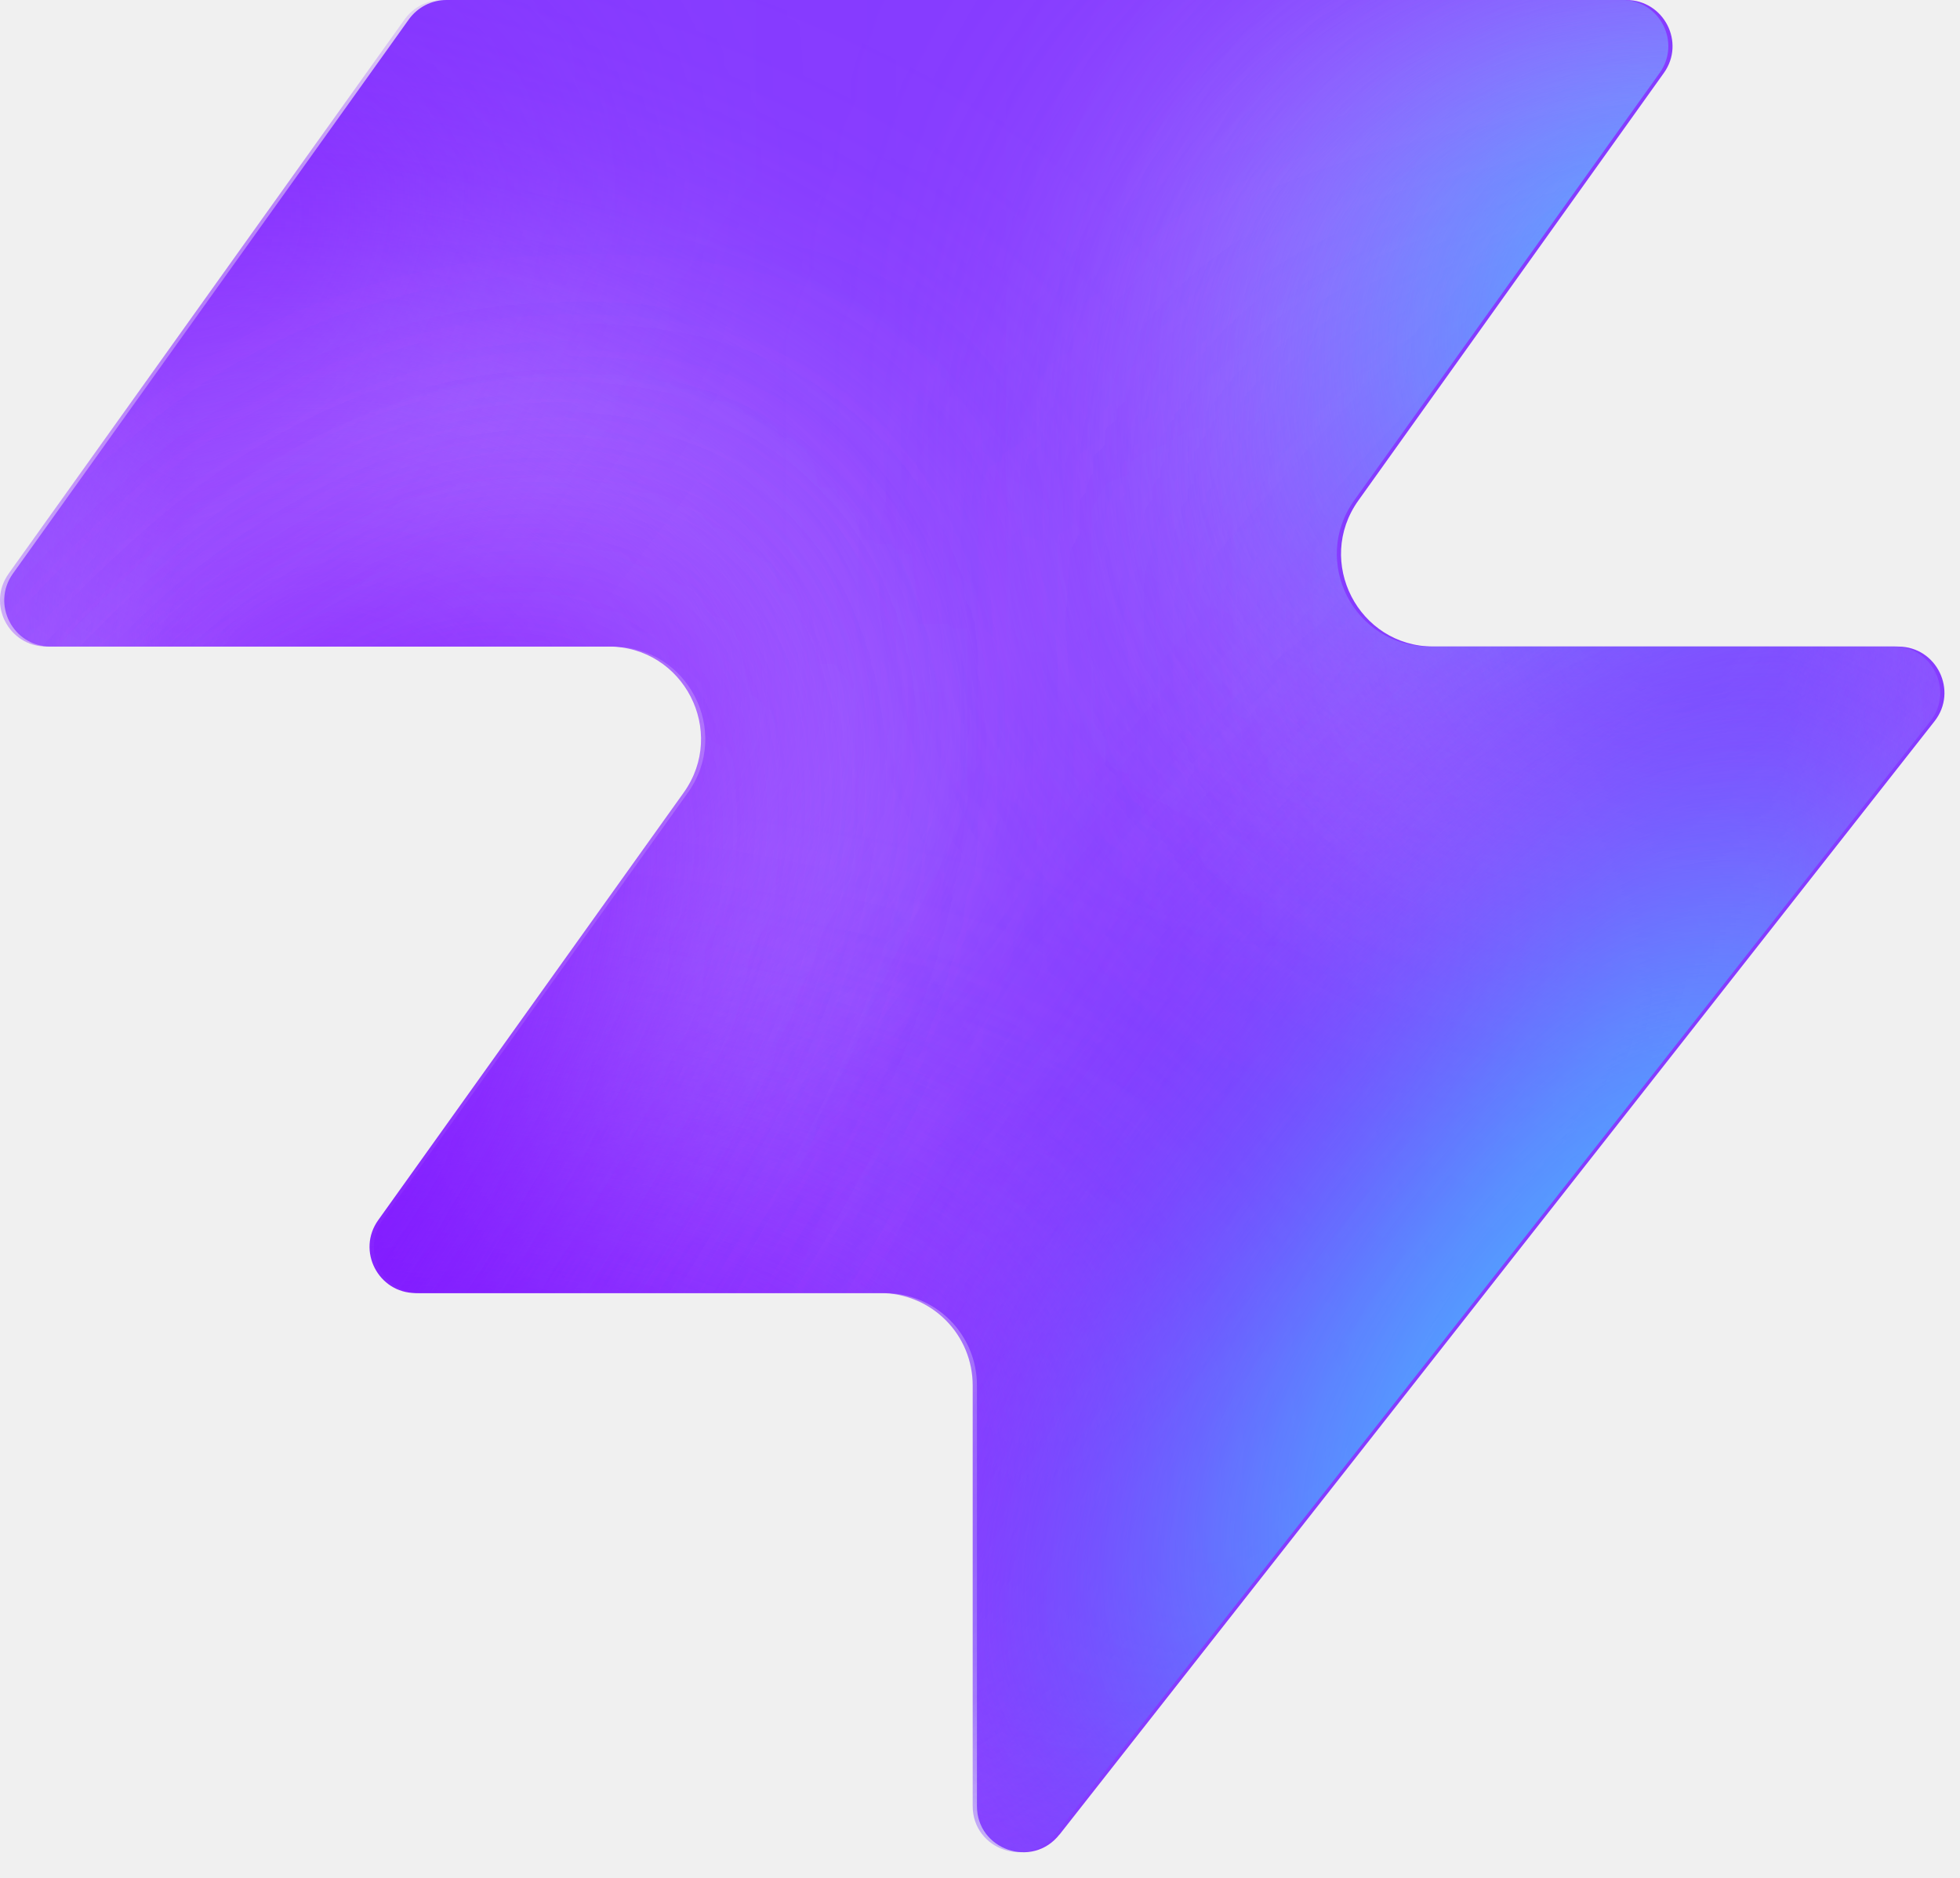
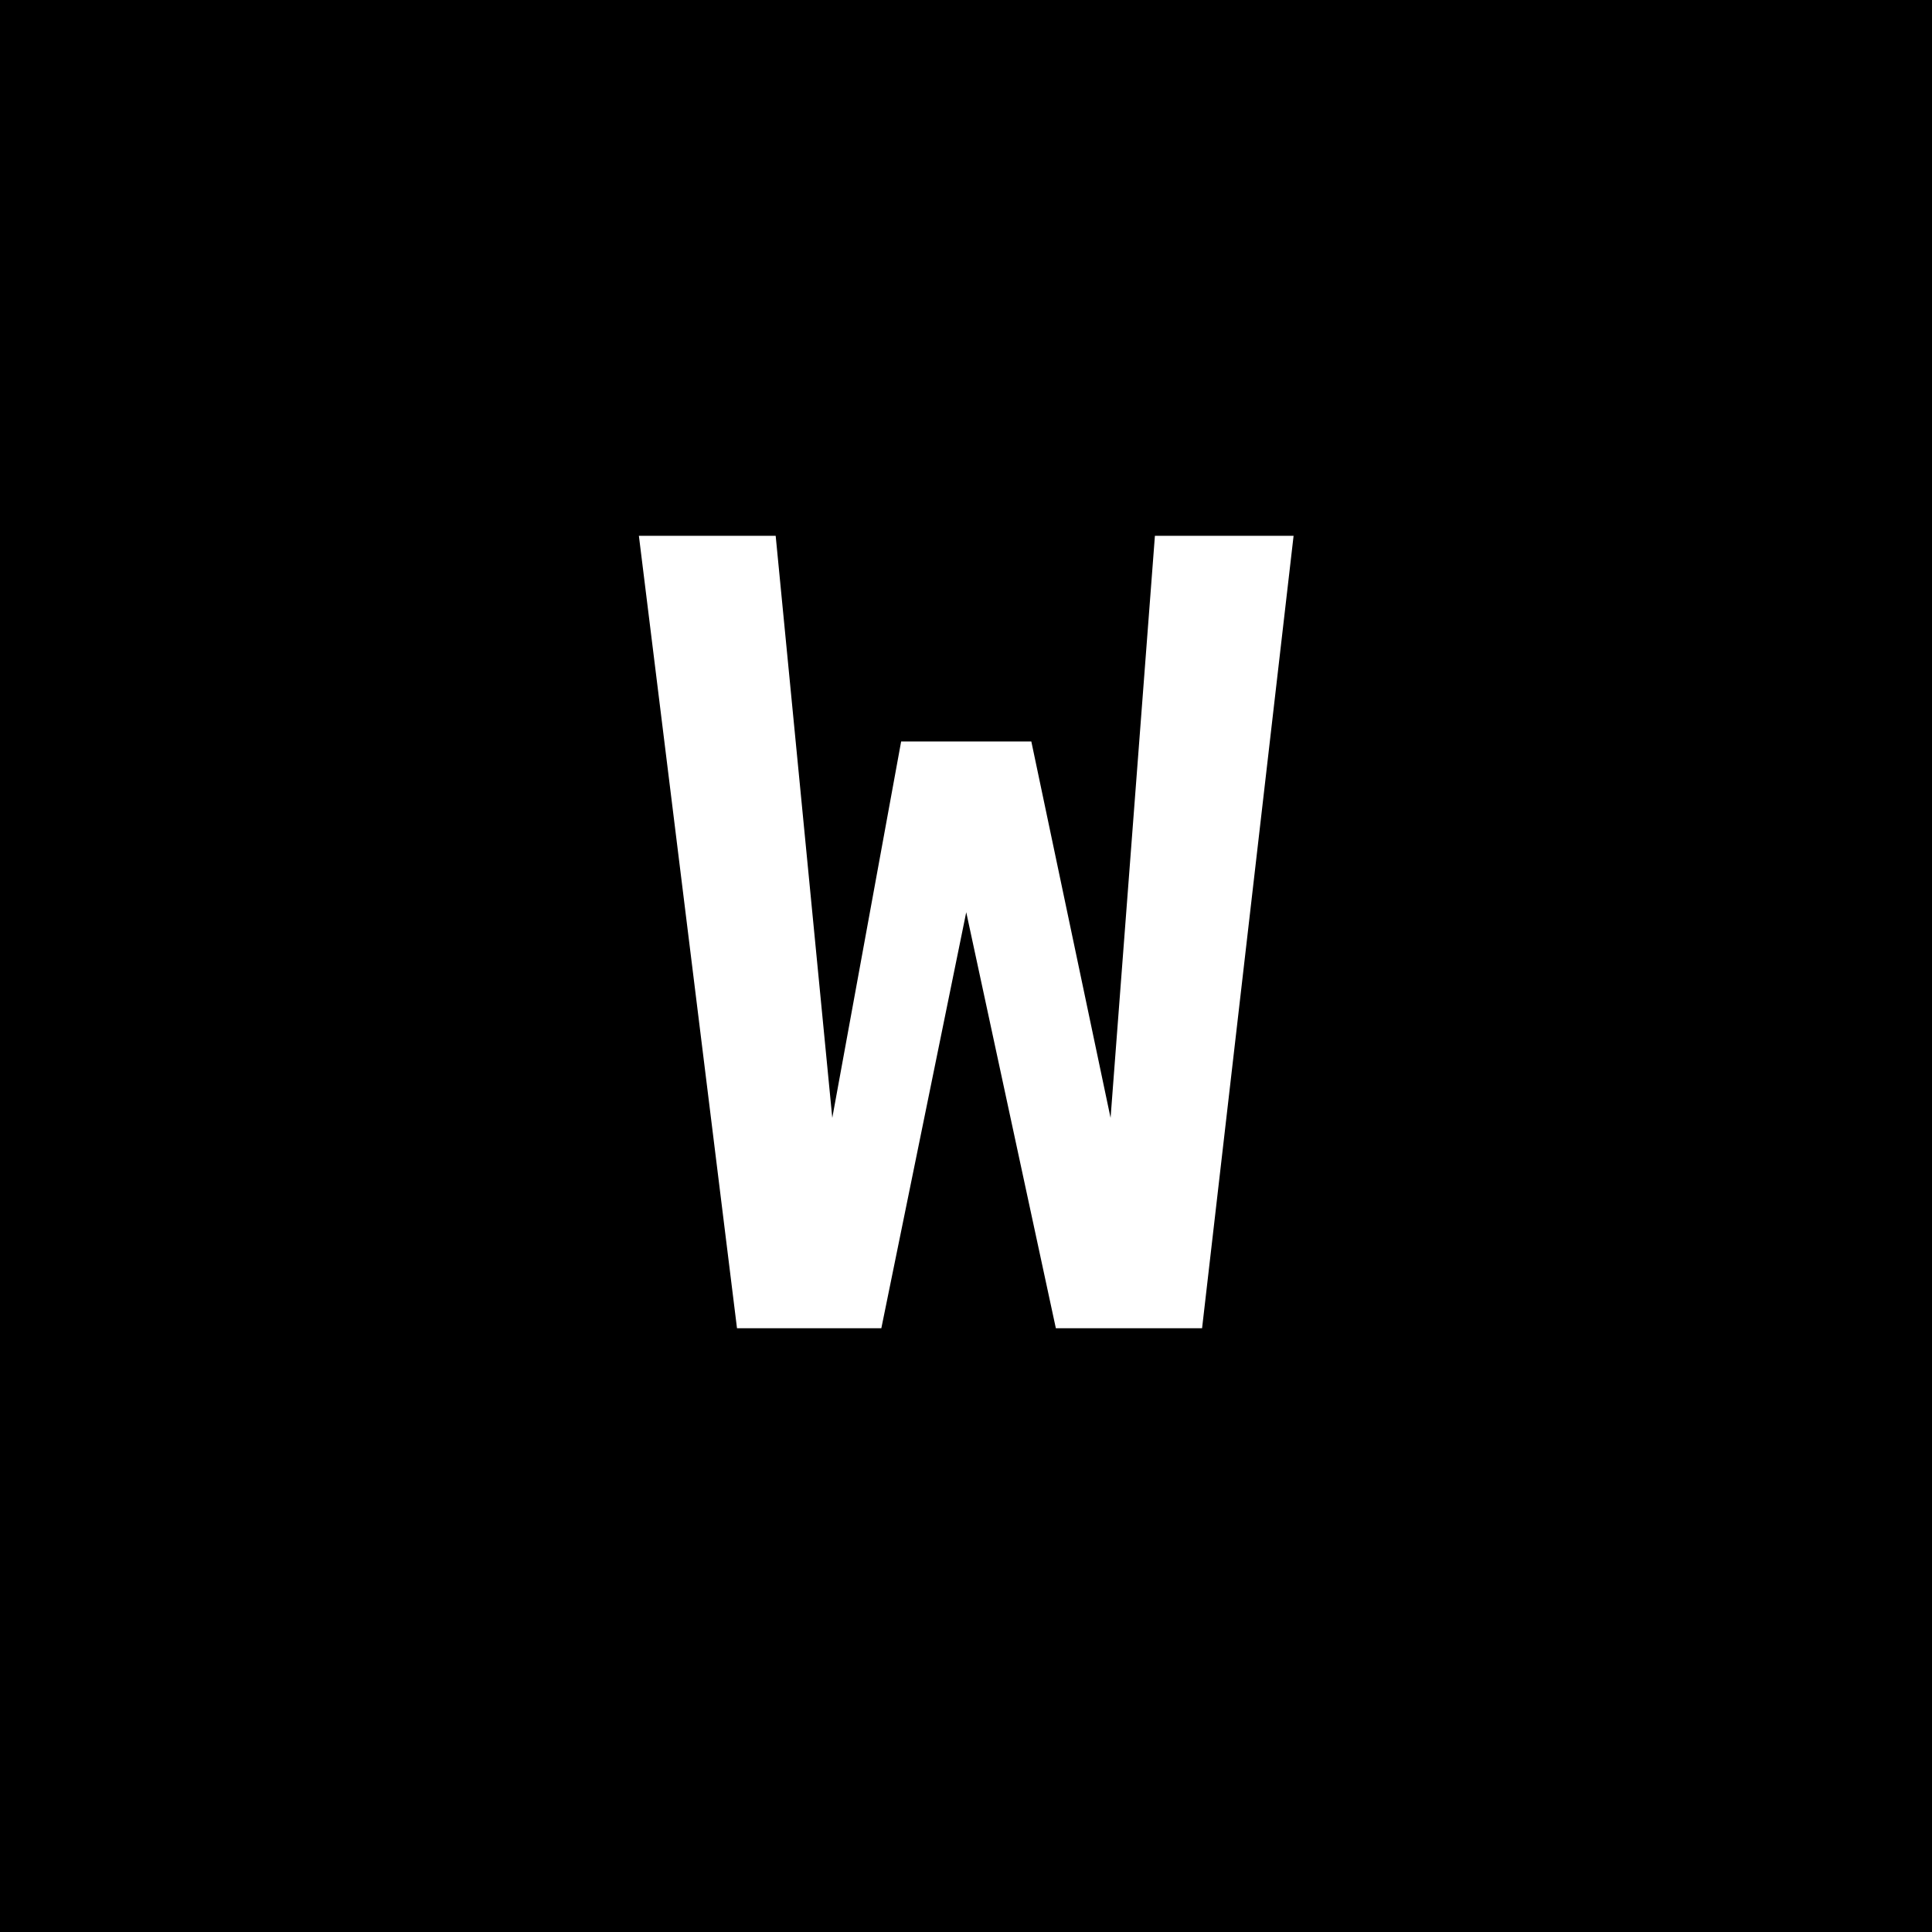
- <svg xmlns="http://www.w3.org/2000/svg" width="48" height="46" fill="none" viewBox="0 0 48 46">
-   <path fill="#863bff" d="M25.946 44.938c-.664.845-2.021.375-2.021-.698V33.937a2.26 2.26 0 0 0-2.262-2.262H10.287c-.92 0-1.456-1.04-.92-1.788l7.48-10.471c1.07-1.497 0-3.578-1.842-3.578H1.237c-.92 0-1.456-1.04-.92-1.788L10.013.474c.214-.297.556-.474.92-.474h28.894c.92 0 1.456 1.04.92 1.788l-7.48 10.471c-1.07 1.498 0 3.579 1.842 3.579h11.377c.943 0 1.473 1.088.89 1.83L25.947 44.94z" style="fill:#863bff;fill:color(display-p3 .525 .23 1);fill-opacity:1" />
-   <mask id="a" width="48" height="46" x="0" y="0" maskUnits="userSpaceOnUse" style="mask-type:alpha">
-     <path fill="#000" d="M25.842 44.938c-.664.844-2.021.375-2.021-.698V33.937a2.26 2.26 0 0 0-2.262-2.262H10.183c-.92 0-1.456-1.04-.92-1.788l7.48-10.471c1.07-1.498 0-3.579-1.842-3.579H1.133c-.92 0-1.456-1.04-.92-1.787L9.91.473c.214-.297.556-.474.92-.474h28.894c.92 0 1.456 1.04.92 1.788l-7.48 10.471c-1.07 1.498 0 3.578 1.842 3.578h11.377c.943 0 1.473 1.088.89 1.832L25.843 44.94z" style="fill:#000;fill-opacity:1" />
-   </mask>
-   <g mask="url(#a)">
-     <g filter="url(#b)">
-       <ellipse cx="5.508" cy="14.704" fill="#ede6ff" rx="5.508" ry="14.704" style="fill:#ede6ff;fill:color(display-p3 .927 .903 1);fill-opacity:1" transform="matrix(.00324 1 1 -.00324 -4.47 31.516)" />
-     </g>
-     <g filter="url(#c)">
-       <ellipse cx="10.399" cy="29.851" fill="#ede6ff" rx="10.399" ry="29.851" style="fill:#ede6ff;fill:color(display-p3 .927 .903 1);fill-opacity:1" transform="matrix(.00324 1 1 -.00324 -39.328 7.883)" />
-     </g>
-     <g filter="url(#d)">
-       <ellipse cx="5.508" cy="30.487" fill="#7e14ff" rx="5.508" ry="30.487" style="fill:#7e14ff;fill:color(display-p3 .492 .077 1);fill-opacity:1" transform="rotate(89.814 -25.913 -14.639)scale(1 -1)" />
-     </g>
-     <g filter="url(#e)">
-       <ellipse cx="5.508" cy="30.599" fill="#7e14ff" rx="5.508" ry="30.599" style="fill:#7e14ff;fill:color(display-p3 .492 .077 1);fill-opacity:1" transform="rotate(89.814 -32.644 -3.334)scale(1 -1)" />
-     </g>
-     <g filter="url(#f)">
-       <ellipse cx="5.508" cy="30.599" fill="#7e14ff" rx="5.508" ry="30.599" style="fill:#7e14ff;fill:color(display-p3 .492 .077 1);fill-opacity:1" transform="matrix(.00324 1 1 -.00324 -34.34 30.47)" />
-     </g>
-     <g filter="url(#g)">
-       <ellipse cx="14.072" cy="22.078" fill="#ede6ff" rx="14.072" ry="22.078" style="fill:#ede6ff;fill:color(display-p3 .927 .903 1);fill-opacity:1" transform="rotate(93.35 24.506 48.493)scale(-1 1)" />
-     </g>
-     <g filter="url(#h)">
-       <ellipse cx="3.47" cy="21.501" fill="#7e14ff" rx="3.47" ry="21.501" style="fill:#7e14ff;fill:color(display-p3 .492 .077 1);fill-opacity:1" transform="rotate(89.009 28.708 47.59)scale(-1 1)" />
-     </g>
-     <g filter="url(#i)">
-       <ellipse cx="3.47" cy="21.501" fill="#7e14ff" rx="3.47" ry="21.501" style="fill:#7e14ff;fill:color(display-p3 .492 .077 1);fill-opacity:1" transform="rotate(89.009 28.708 47.59)scale(-1 1)" />
-     </g>
-     <g filter="url(#j)">
-       <ellipse cx=".387" cy="8.972" fill="#7e14ff" rx="4.407" ry="29.108" style="fill:#7e14ff;fill:color(display-p3 .492 .077 1);fill-opacity:1" transform="rotate(39.51 .387 8.972)" />
-     </g>
-     <g filter="url(#k)">
-       <ellipse cx="47.523" cy="-6.092" fill="#7e14ff" rx="4.407" ry="29.108" style="fill:#7e14ff;fill:color(display-p3 .492 .077 1);fill-opacity:1" transform="rotate(37.892 47.523 -6.092)" />
-     </g>
-     <g filter="url(#l)">
-       <ellipse cx="41.412" cy="6.333" fill="#47bfff" rx="5.971" ry="9.665" style="fill:#47bfff;fill:color(display-p3 .28 .748 1);fill-opacity:1" transform="rotate(37.892 41.412 6.333)" />
-     </g>
-     <g filter="url(#m)">
-       <ellipse cx="-1.879" cy="38.332" fill="#7e14ff" rx="4.407" ry="29.108" style="fill:#7e14ff;fill:color(display-p3 .492 .077 1);fill-opacity:1" transform="rotate(37.892 -1.88 38.332)" />
-     </g>
-     <g filter="url(#n)">
-       <ellipse cx="-1.879" cy="38.332" fill="#7e14ff" rx="4.407" ry="29.108" style="fill:#7e14ff;fill:color(display-p3 .492 .077 1);fill-opacity:1" transform="rotate(37.892 -1.88 38.332)" />
-     </g>
-     <g filter="url(#o)">
-       <ellipse cx="35.651" cy="29.907" fill="#7e14ff" rx="4.407" ry="29.108" style="fill:#7e14ff;fill:color(display-p3 .492 .077 1);fill-opacity:1" transform="rotate(37.892 35.651 29.907)" />
-     </g>
-     <g filter="url(#p)">
-       <ellipse cx="38.418" cy="32.4" fill="#47bfff" rx="5.971" ry="15.297" style="fill:#47bfff;fill:color(display-p3 .28 .748 1);fill-opacity:1" transform="rotate(37.892 38.418 32.4)" />
-     </g>
-   </g>
-   <defs>
-     <filter id="b" width="60.045" height="41.654" x="-19.77" y="16.149" color-interpolation-filters="sRGB" filterUnits="userSpaceOnUse">
-       <feFlood flood-opacity="0" result="BackgroundImageFix" />
-       <feBlend in="SourceGraphic" in2="BackgroundImageFix" result="shape" />
-       <feGaussianBlur result="effect1_foregroundBlur_2002_17158" stdDeviation="7.659" />
-     </filter>
-     <filter id="c" width="90.34" height="51.437" x="-54.613" y="-7.533" color-interpolation-filters="sRGB" filterUnits="userSpaceOnUse">
-       <feFlood flood-opacity="0" result="BackgroundImageFix" />
-       <feBlend in="SourceGraphic" in2="BackgroundImageFix" result="shape" />
-       <feGaussianBlur result="effect1_foregroundBlur_2002_17158" stdDeviation="7.659" />
-     </filter>
-     <filter id="d" width="79.355" height="29.4" x="-49.64" y="2.03" color-interpolation-filters="sRGB" filterUnits="userSpaceOnUse">
-       <feFlood flood-opacity="0" result="BackgroundImageFix" />
-       <feBlend in="SourceGraphic" in2="BackgroundImageFix" result="shape" />
-       <feGaussianBlur result="effect1_foregroundBlur_2002_17158" stdDeviation="4.596" />
-     </filter>
-     <filter id="e" width="79.579" height="29.4" x="-45.045" y="20.029" color-interpolation-filters="sRGB" filterUnits="userSpaceOnUse">
-       <feFlood flood-opacity="0" result="BackgroundImageFix" />
-       <feBlend in="SourceGraphic" in2="BackgroundImageFix" result="shape" />
-       <feGaussianBlur result="effect1_foregroundBlur_2002_17158" stdDeviation="4.596" />
-     </filter>
-     <filter id="f" width="79.579" height="29.4" x="-43.513" y="21.178" color-interpolation-filters="sRGB" filterUnits="userSpaceOnUse">
-       <feFlood flood-opacity="0" result="BackgroundImageFix" />
-       <feBlend in="SourceGraphic" in2="BackgroundImageFix" result="shape" />
-       <feGaussianBlur result="effect1_foregroundBlur_2002_17158" stdDeviation="4.596" />
-     </filter>
-     <filter id="g" width="74.749" height="58.852" x="15.756" y="-17.901" color-interpolation-filters="sRGB" filterUnits="userSpaceOnUse">
-       <feFlood flood-opacity="0" result="BackgroundImageFix" />
-       <feBlend in="SourceGraphic" in2="BackgroundImageFix" result="shape" />
-       <feGaussianBlur result="effect1_foregroundBlur_2002_17158" stdDeviation="7.659" />
-     </filter>
-     <filter id="h" width="61.377" height="25.362" x="23.548" y="2.284" color-interpolation-filters="sRGB" filterUnits="userSpaceOnUse">
-       <feFlood flood-opacity="0" result="BackgroundImageFix" />
-       <feBlend in="SourceGraphic" in2="BackgroundImageFix" result="shape" />
-       <feGaussianBlur result="effect1_foregroundBlur_2002_17158" stdDeviation="4.596" />
-     </filter>
-     <filter id="i" width="61.377" height="25.362" x="23.548" y="2.284" color-interpolation-filters="sRGB" filterUnits="userSpaceOnUse">
-       <feFlood flood-opacity="0" result="BackgroundImageFix" />
-       <feBlend in="SourceGraphic" in2="BackgroundImageFix" result="shape" />
-       <feGaussianBlur result="effect1_foregroundBlur_2002_17158" stdDeviation="4.596" />
-     </filter>
-     <filter id="j" width="56.045" height="63.649" x="-27.636" y="-22.853" color-interpolation-filters="sRGB" filterUnits="userSpaceOnUse">
-       <feFlood flood-opacity="0" result="BackgroundImageFix" />
-       <feBlend in="SourceGraphic" in2="BackgroundImageFix" result="shape" />
-       <feGaussianBlur result="effect1_foregroundBlur_2002_17158" stdDeviation="4.596" />
-     </filter>
-     <filter id="k" width="54.814" height="64.646" x="20.116" y="-38.415" color-interpolation-filters="sRGB" filterUnits="userSpaceOnUse">
-       <feFlood flood-opacity="0" result="BackgroundImageFix" />
-       <feBlend in="SourceGraphic" in2="BackgroundImageFix" result="shape" />
-       <feGaussianBlur result="effect1_foregroundBlur_2002_17158" stdDeviation="4.596" />
-     </filter>
-     <filter id="l" width="33.541" height="35.313" x="24.641" y="-11.323" color-interpolation-filters="sRGB" filterUnits="userSpaceOnUse">
-       <feFlood flood-opacity="0" result="BackgroundImageFix" />
-       <feBlend in="SourceGraphic" in2="BackgroundImageFix" result="shape" />
-       <feGaussianBlur result="effect1_foregroundBlur_2002_17158" stdDeviation="4.596" />
-     </filter>
-     <filter id="m" width="54.814" height="64.646" x="-29.286" y="6.009" color-interpolation-filters="sRGB" filterUnits="userSpaceOnUse">
-       <feFlood flood-opacity="0" result="BackgroundImageFix" />
-       <feBlend in="SourceGraphic" in2="BackgroundImageFix" result="shape" />
-       <feGaussianBlur result="effect1_foregroundBlur_2002_17158" stdDeviation="4.596" />
-     </filter>
-     <filter id="n" width="54.814" height="64.646" x="-29.286" y="6.009" color-interpolation-filters="sRGB" filterUnits="userSpaceOnUse">
-       <feFlood flood-opacity="0" result="BackgroundImageFix" />
-       <feBlend in="SourceGraphic" in2="BackgroundImageFix" result="shape" />
-       <feGaussianBlur result="effect1_foregroundBlur_2002_17158" stdDeviation="4.596" />
-     </filter>
-     <filter id="o" width="54.814" height="64.646" x="8.244" y="-2.416" color-interpolation-filters="sRGB" filterUnits="userSpaceOnUse">
-       <feFlood flood-opacity="0" result="BackgroundImageFix" />
-       <feBlend in="SourceGraphic" in2="BackgroundImageFix" result="shape" />
-       <feGaussianBlur result="effect1_foregroundBlur_2002_17158" stdDeviation="4.596" />
-     </filter>
-     <filter id="p" width="39.409" height="43.623" x="18.713" y="10.588" color-interpolation-filters="sRGB" filterUnits="userSpaceOnUse">
-       <feFlood flood-opacity="0" result="BackgroundImageFix" />
-       <feBlend in="SourceGraphic" in2="BackgroundImageFix" result="shape" />
-       <feGaussianBlur result="effect1_foregroundBlur_2002_17158" stdDeviation="4.596" />
-     </filter>
-   </defs>
+ <svg xmlns="http://www.w3.org/2000/svg" viewBox="0 0 32 32" width="32" height="32">
+   <rect width="32" height="32" fill="#000000" />
+   <text x="16" y="22" font-family="monospace" font-size="18" font-weight="900" fill="#ffffff" text-anchor="middle">W</text>
</svg>
